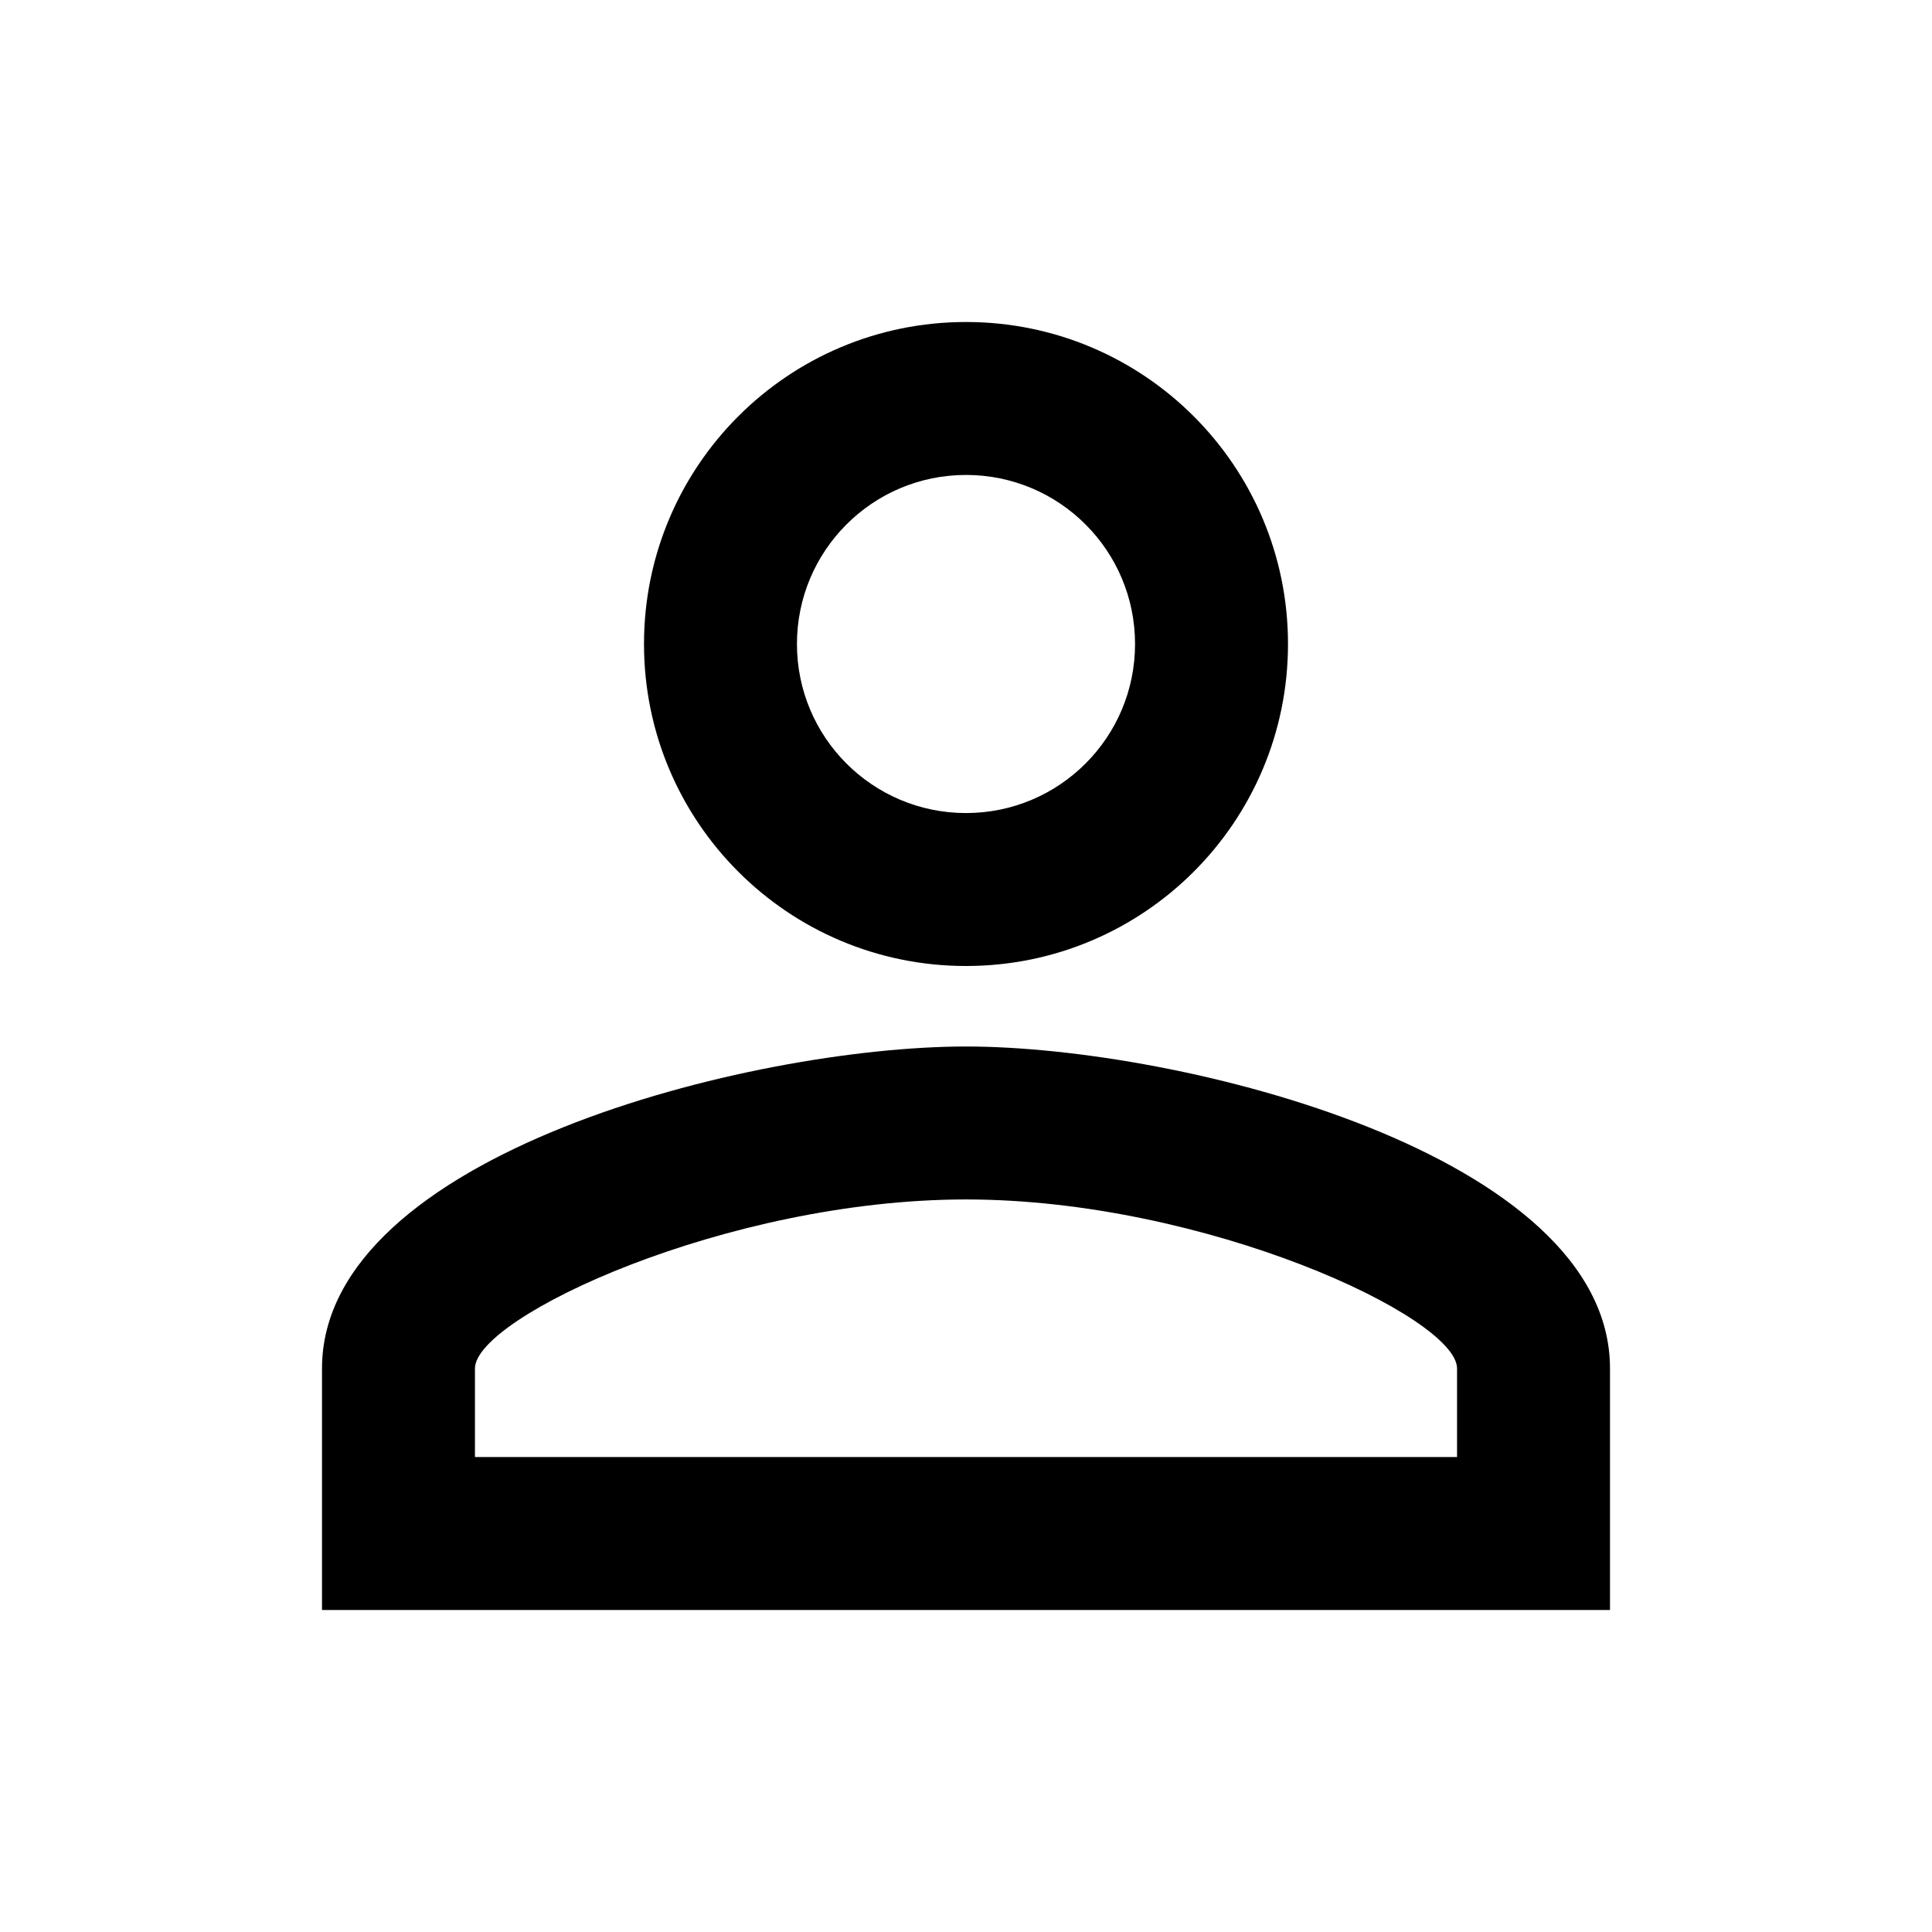
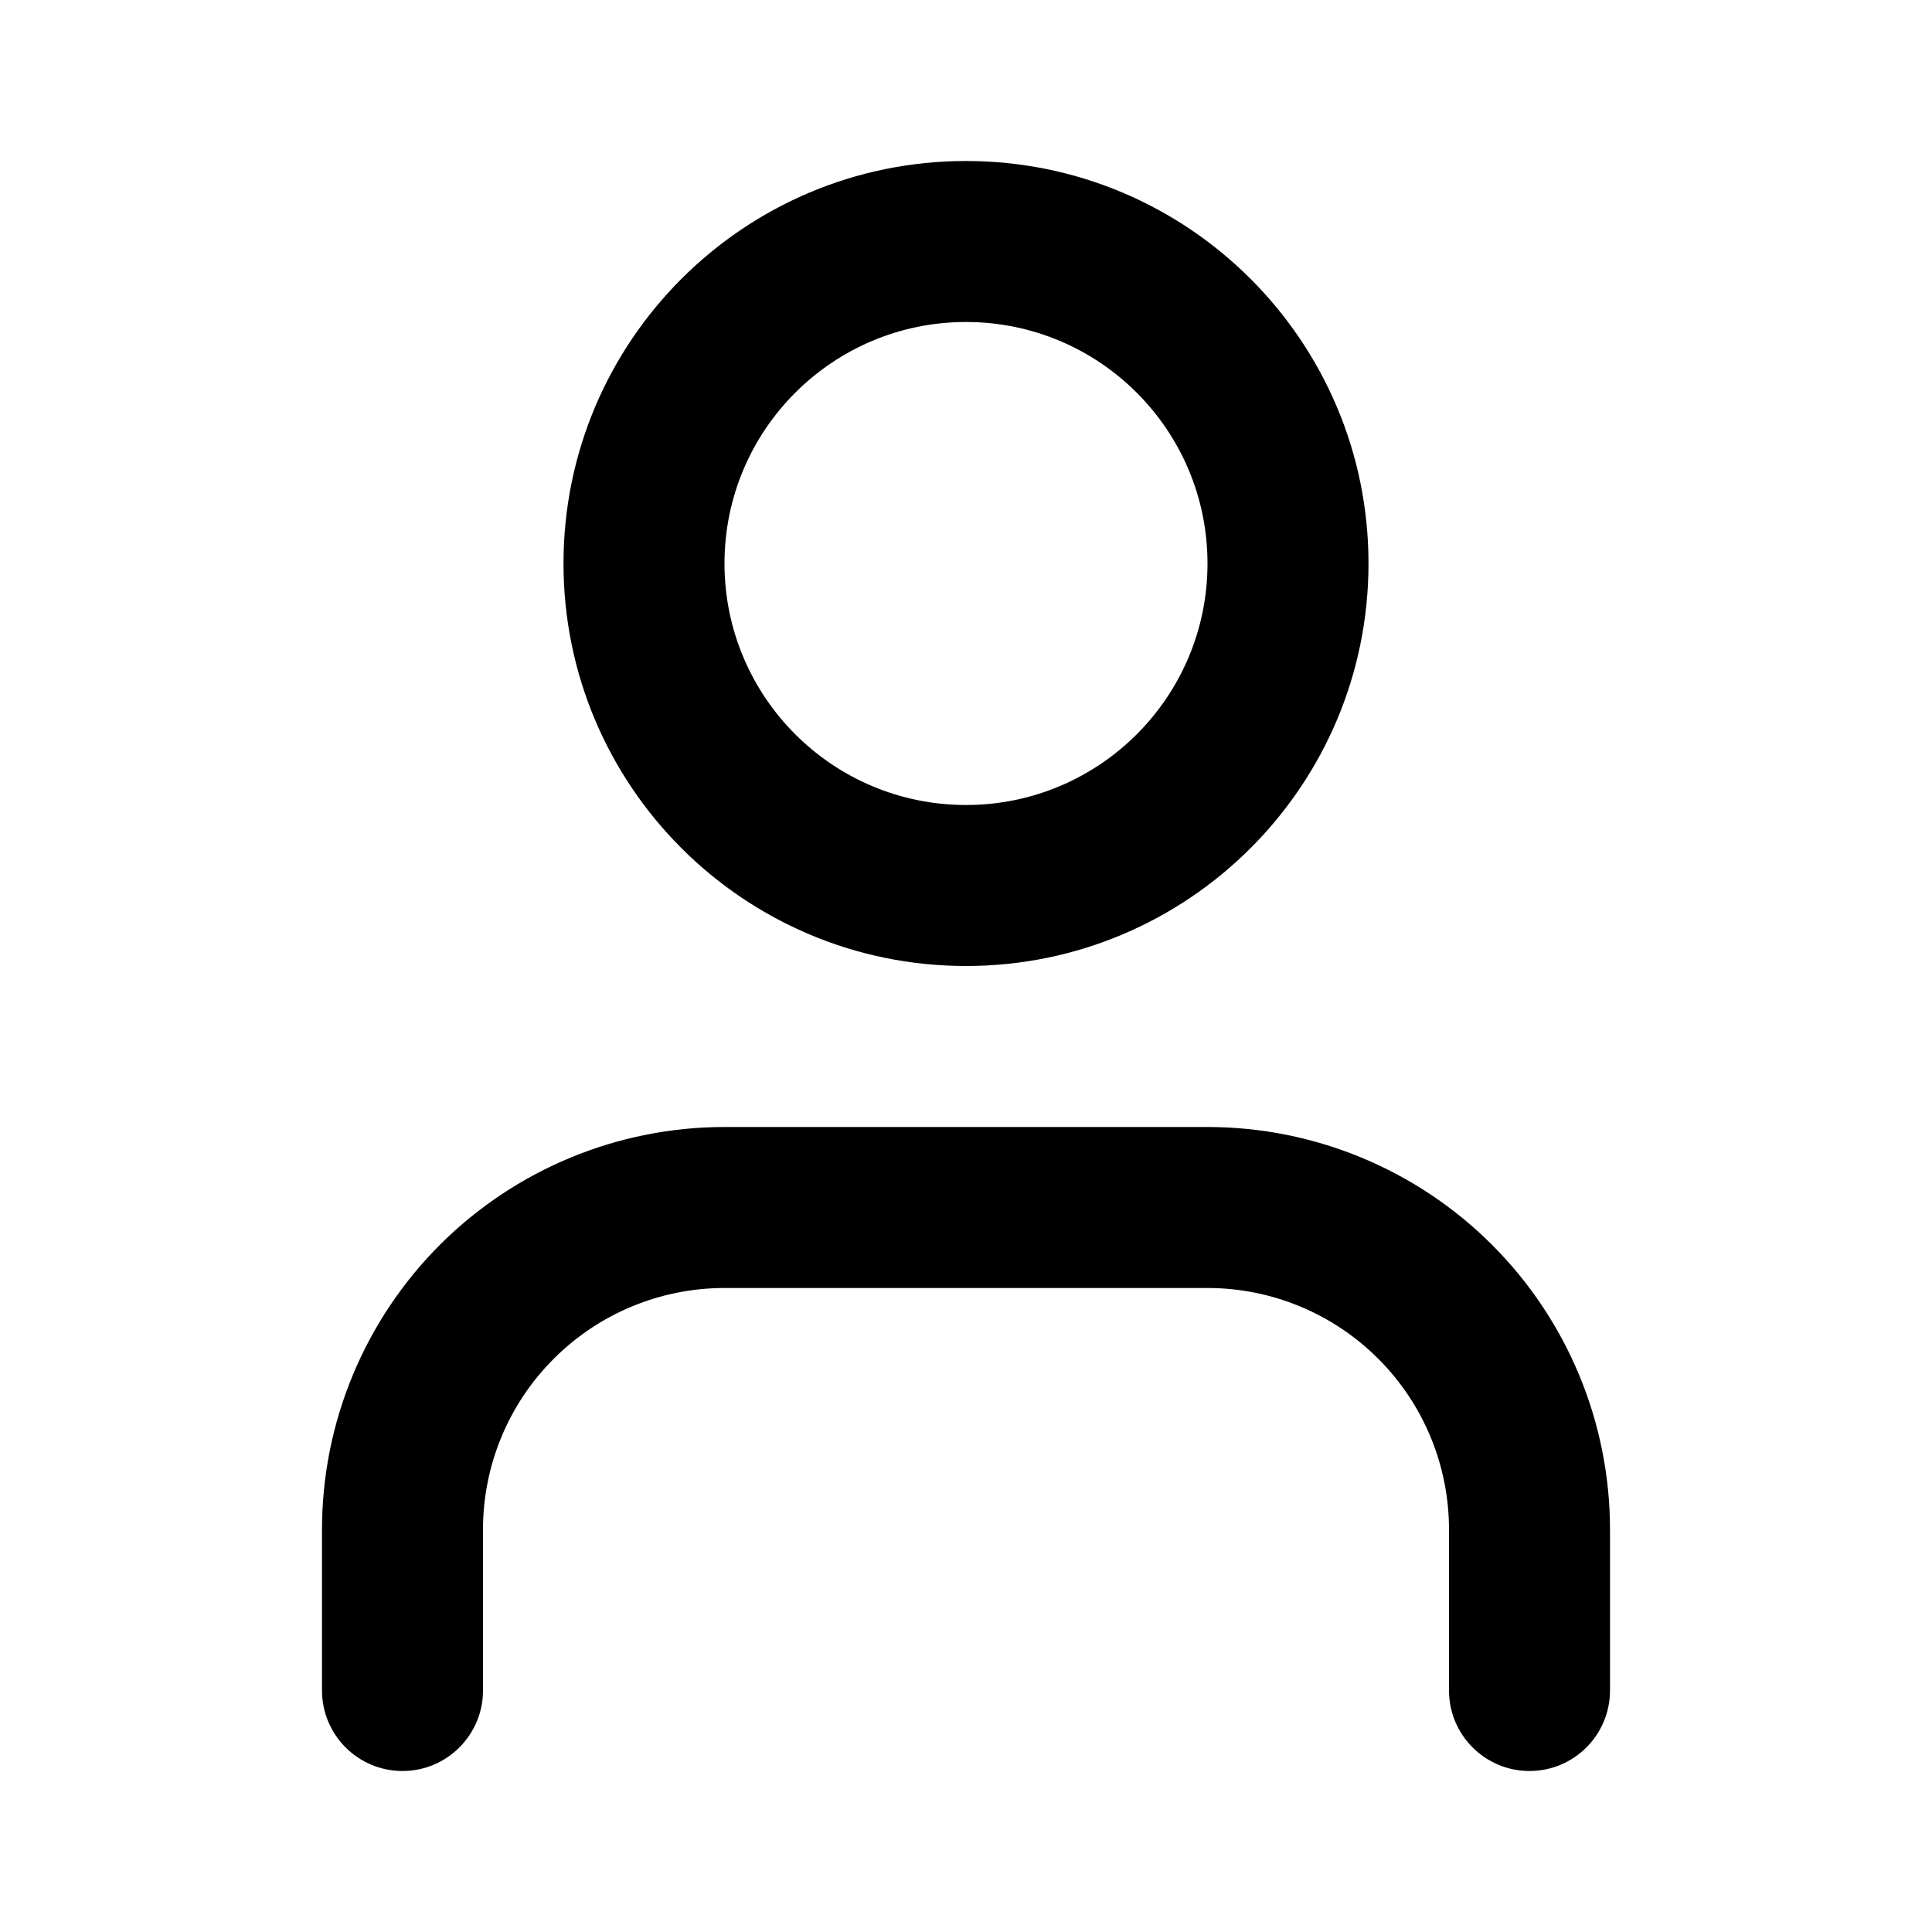
- <svg xmlns="http://www.w3.org/2000/svg" height="24" viewBox="0 0 24 24" width="24">
-   <path d="M0 0h24v24H0z" fill="none" />
-   <path d="M12 5.9c1.16 0 2.1.94 2.1 2.1s-.94 2.1-2.1 2.1S9.9 9.16 9.9 8s.94-2.1 2.1-2.1m0 9c2.97 0 6.1 1.46 6.1 2.1v1.1H5.9V17c0-.64 3.13-2.1 6.1-2.1M12 4C9.79 4 8 5.79 8 8s1.79 4 4 4 4-1.79 4-4-1.79-4-4-4zm0 9c-2.67 0-8 1.34-8 4v3h16v-3c0-2.66-5.33-4-8-4z" fill="currentColor" />
+ <svg xmlns="http://www.w3.org/2000/svg" width="24" height="24" viewBox="0 0 24 24" fill="none">
+   <path fill-rule="evenodd" clip-rule="evenodd" d="M5.464 15.464C6.402 14.527 7.674 14 9 14H15C16.326 14 17.598 14.527 18.535 15.464C19.473 16.402 20 17.674 20 19V21C20 21.552 19.552 22 19 22C18.448 22 18 21.552 18 21V19C18 18.204 17.684 17.441 17.121 16.879C16.559 16.316 15.796 16 15 16H9C8.204 16 7.441 16.316 6.879 16.879C6.316 17.441 6 18.204 6 19V21C6 21.552 5.552 22 5 22C4.448 22 4 21.552 4 21V19C4 17.674 4.527 16.402 5.464 15.464Z" fill="currentColor" />
+   <path fill-rule="evenodd" clip-rule="evenodd" d="M12 4C10.343 4 9 5.343 9 7C9 8.657 10.343 10 12 10C13.657 10 15 8.657 15 7C15 5.343 13.657 4 12 4ZM7 7C7 4.239 9.239 2 12 2C14.761 2 17 4.239 17 7C17 9.761 14.761 12 12 12C9.239 12 7 9.761 7 7Z" fill="currentColor" />
</svg>
